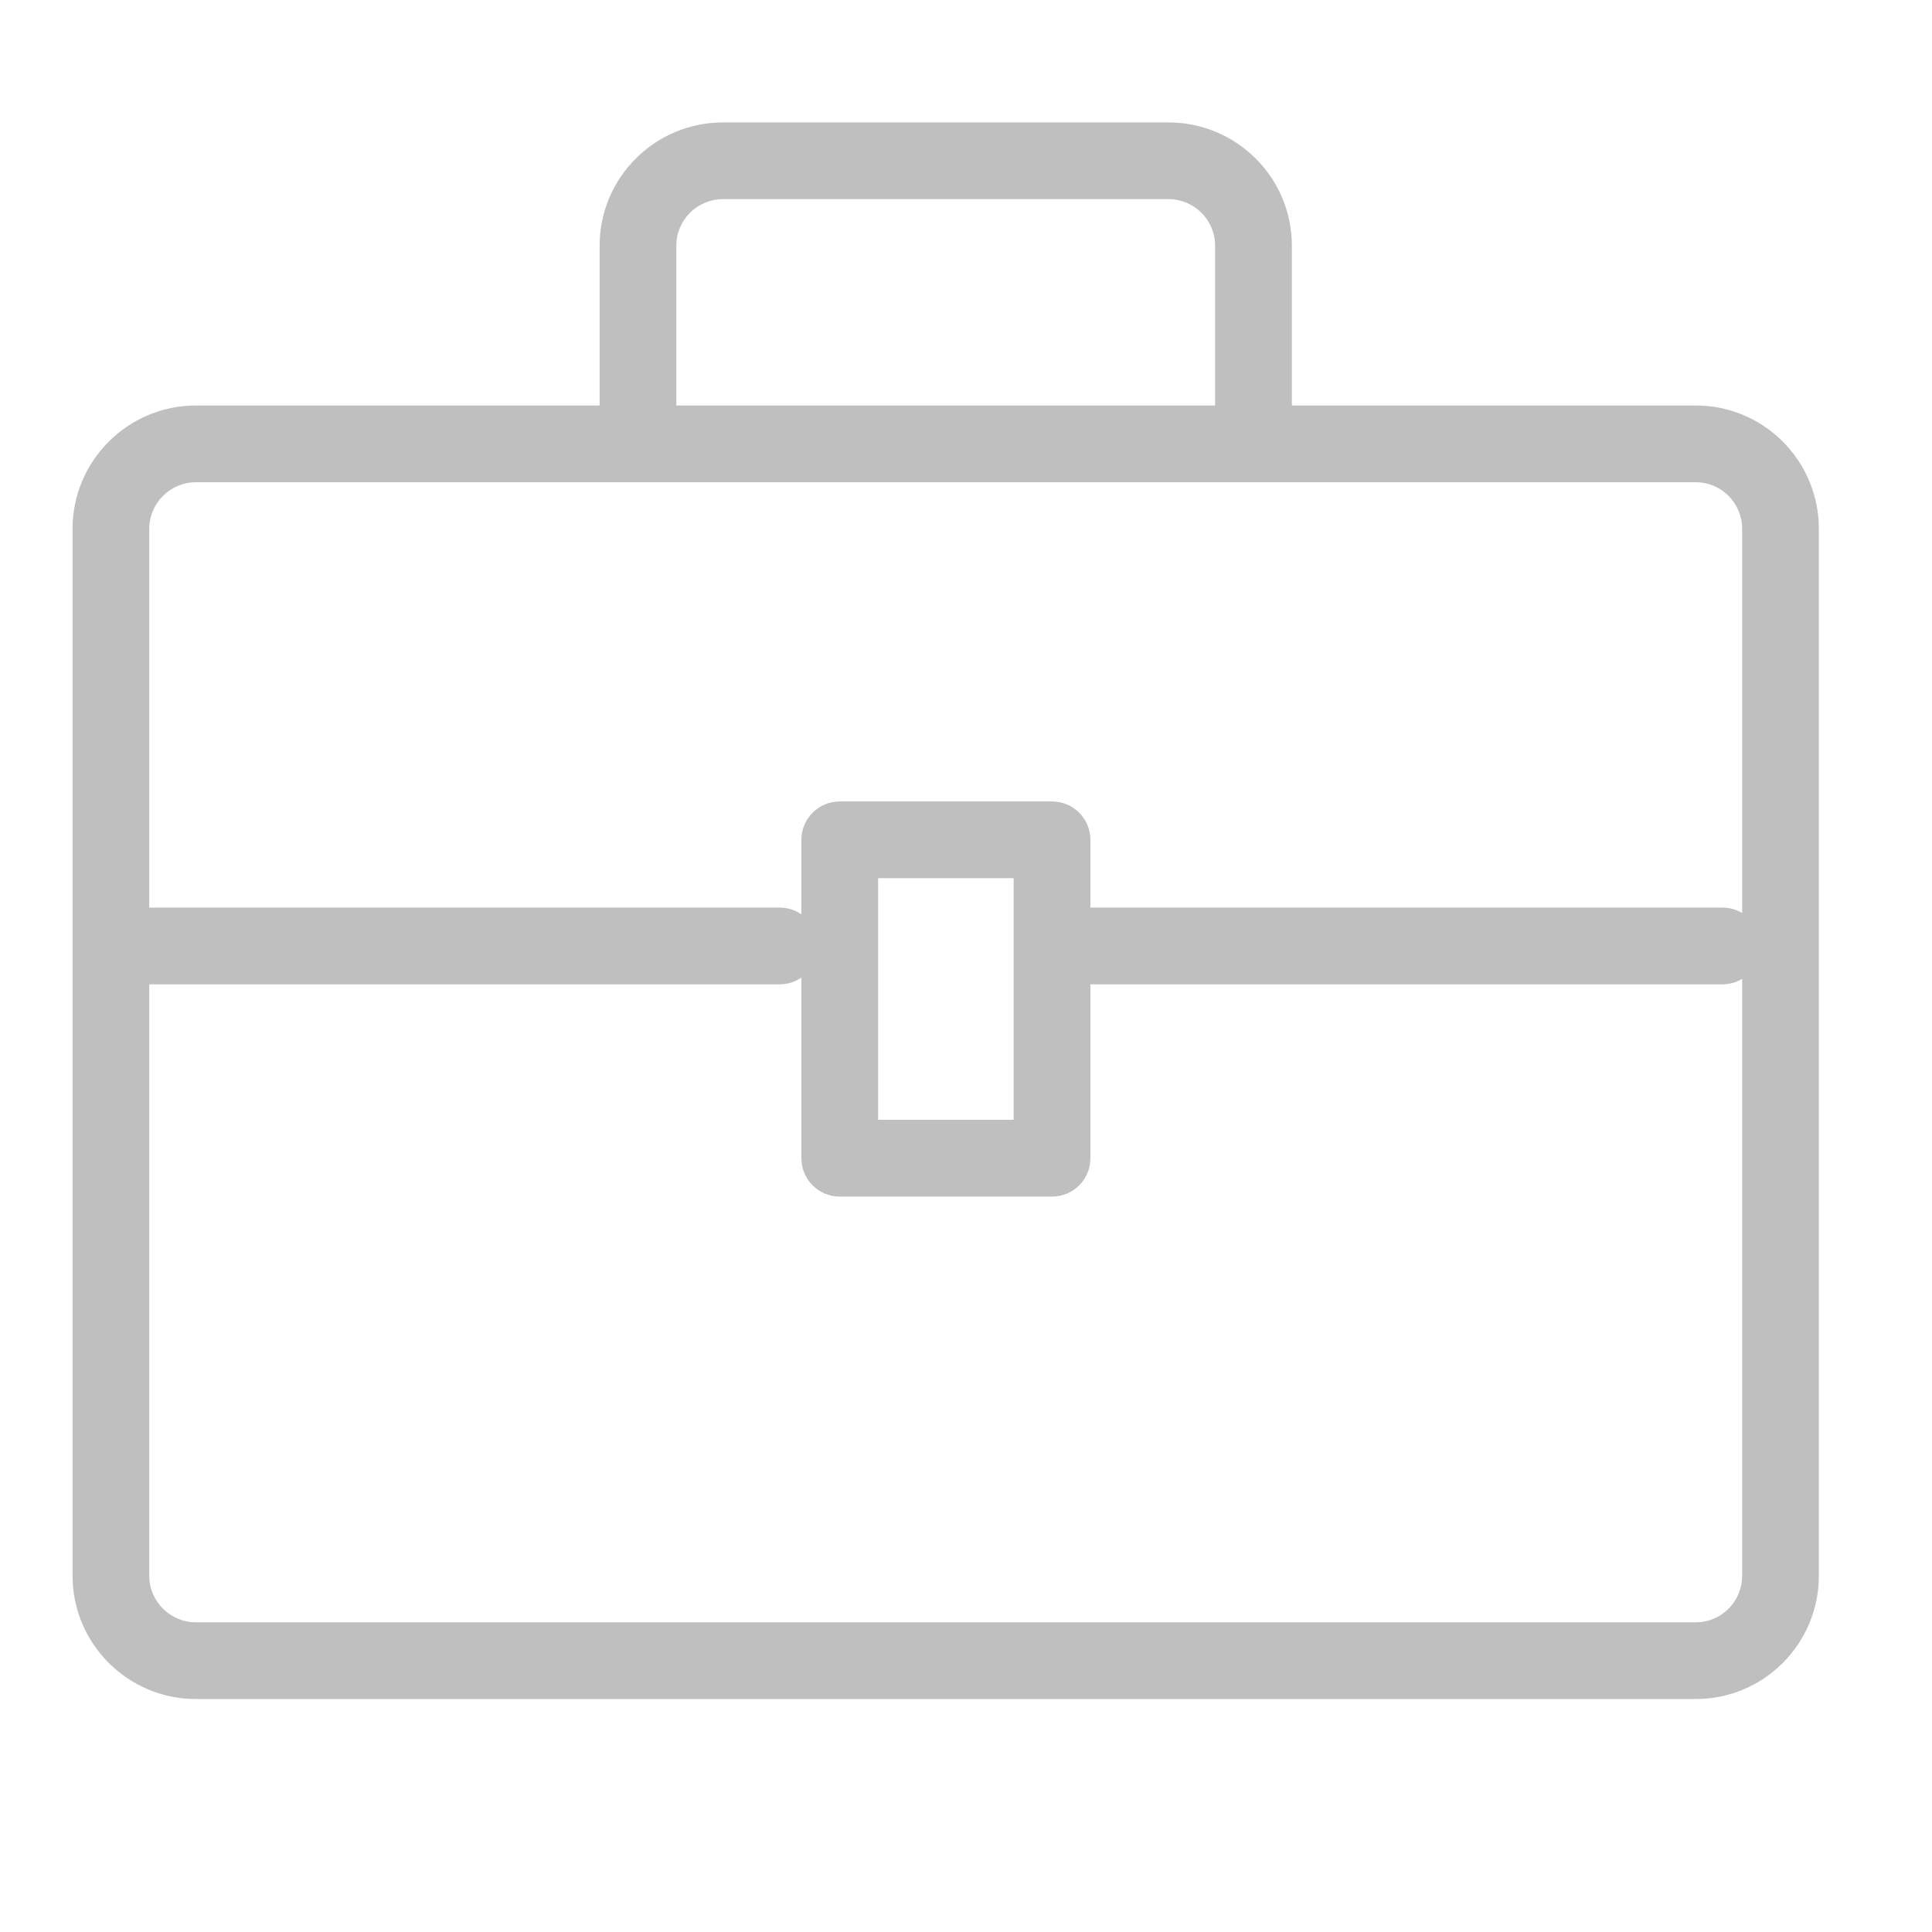
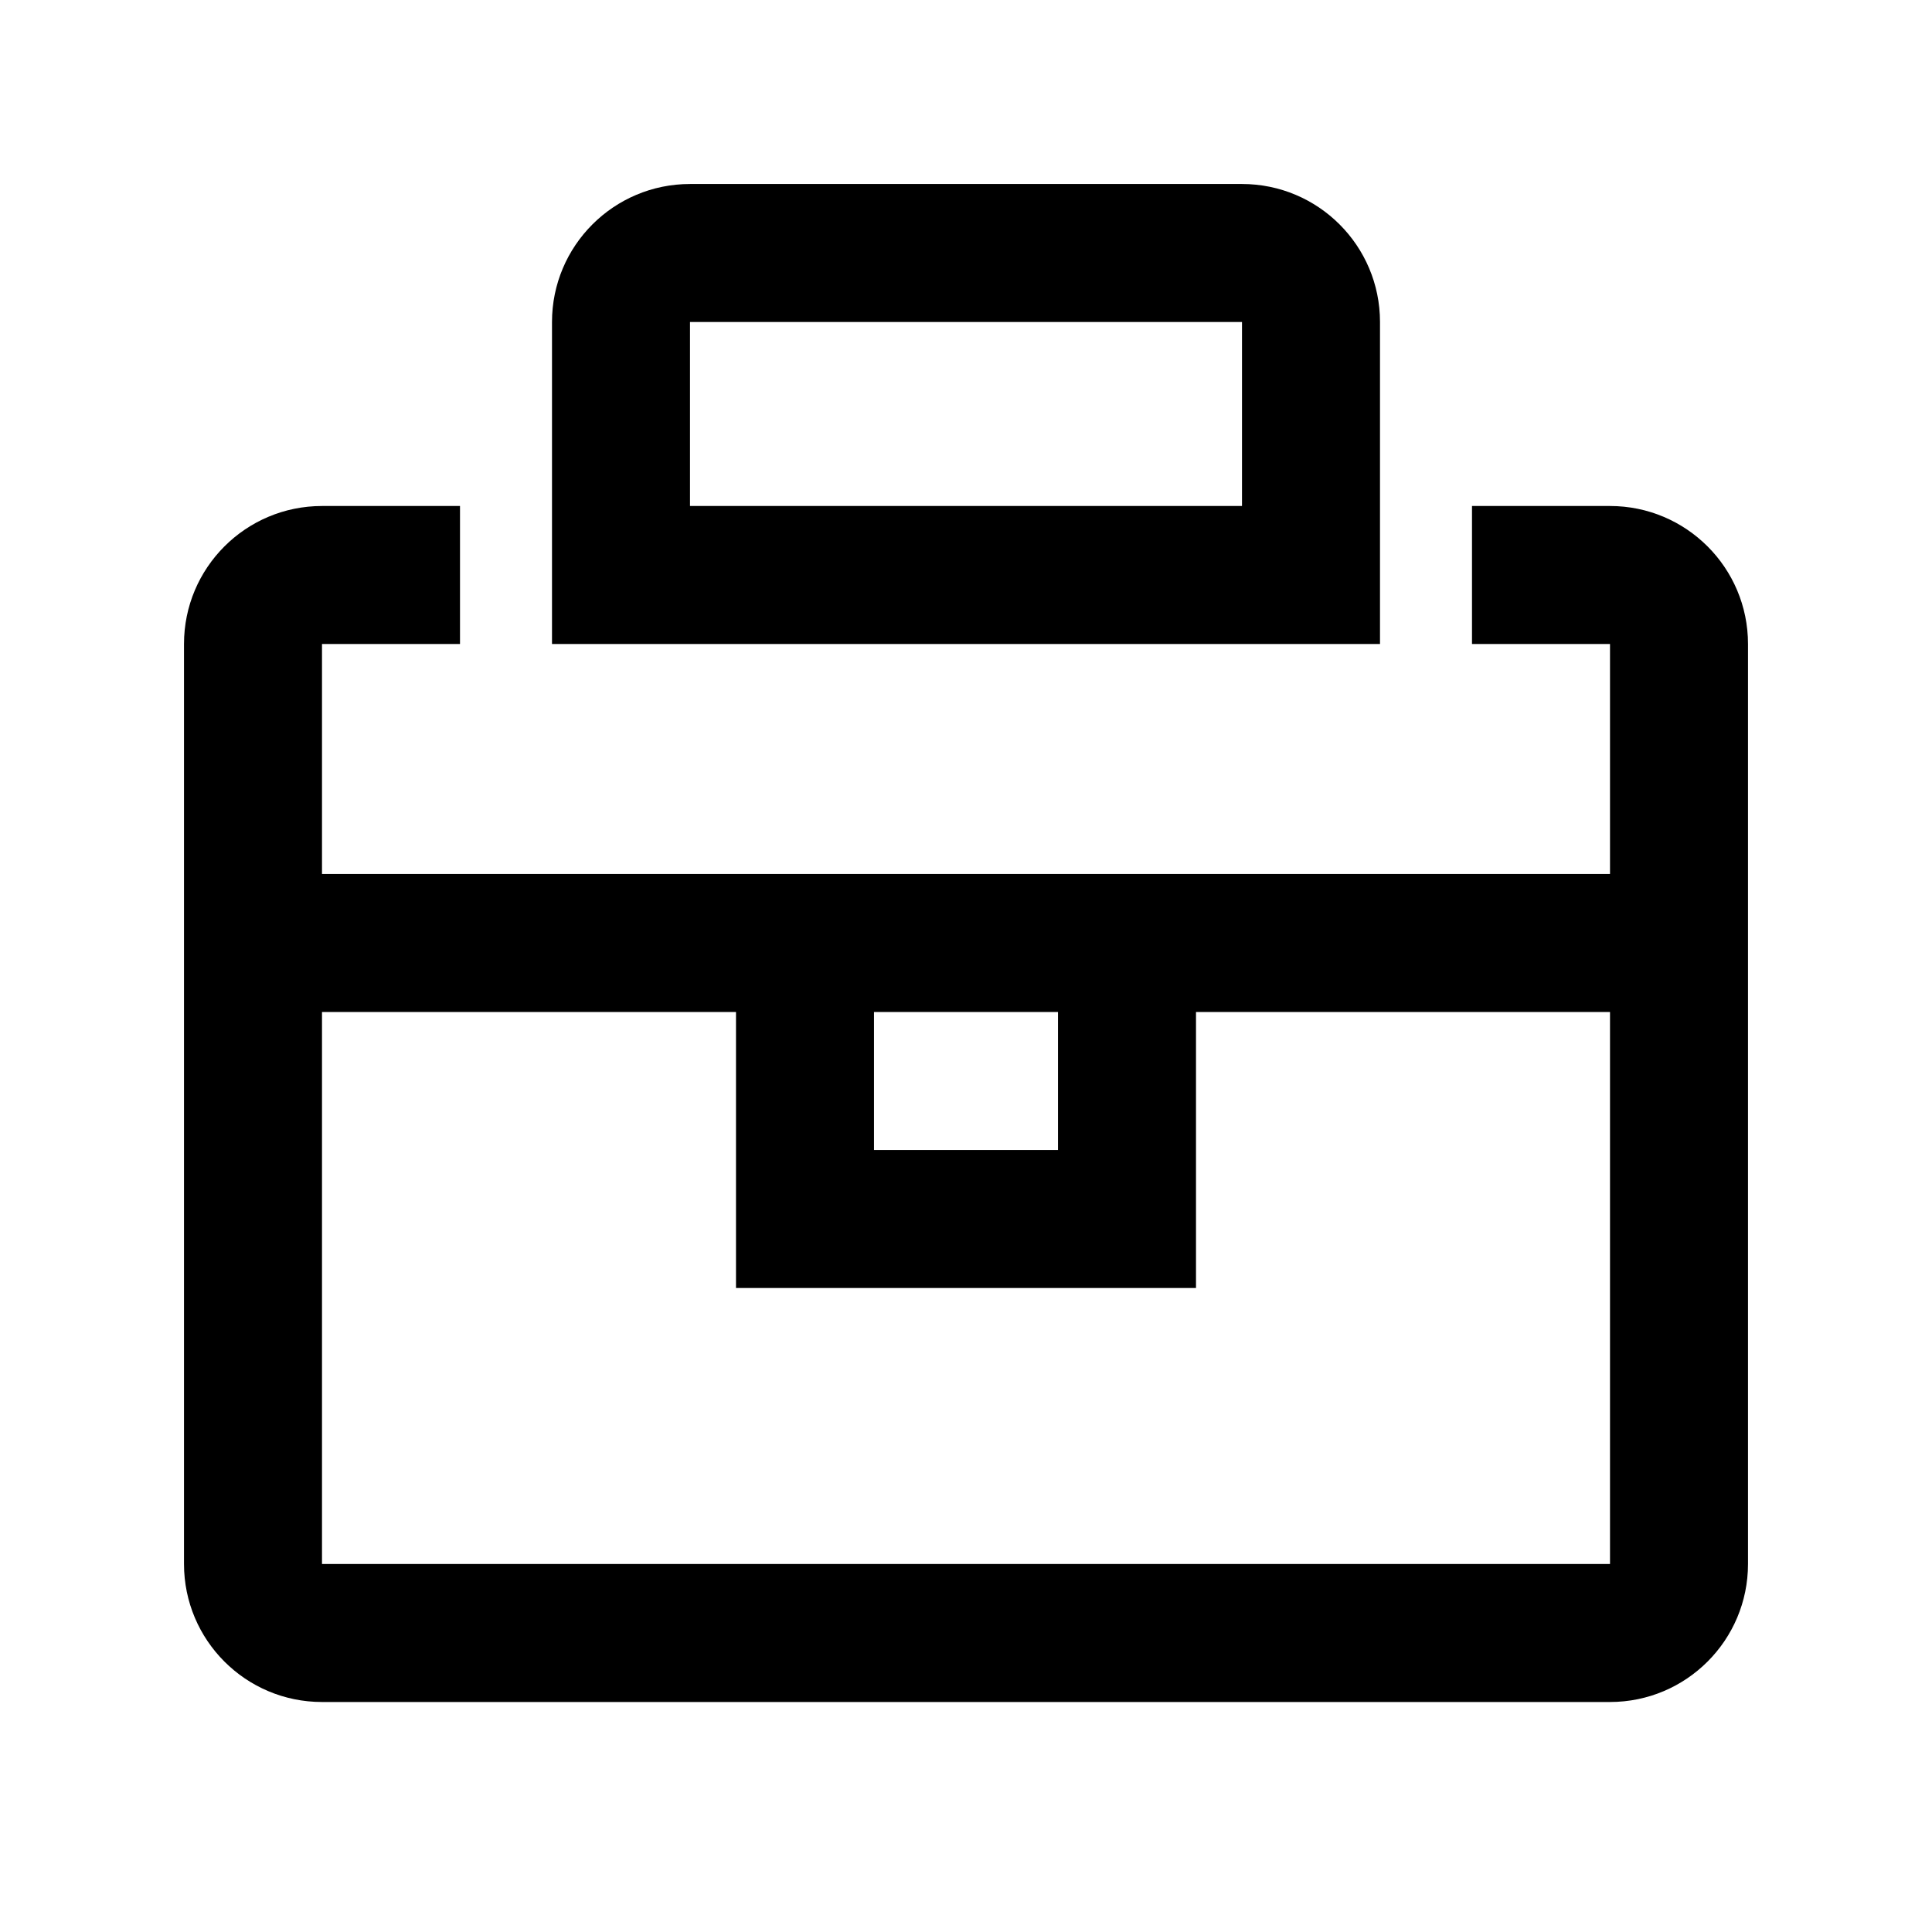
- <svg xmlns="http://www.w3.org/2000/svg" t="1553828490559" class="icon" style="" viewBox="0 0 1024 1024" version="1.1" p-id="1684" width="200" height="200">
-   <defs>
-     <style type="text/css" />
-   </defs>
-   <path d="M898.832 900.518 103.817 900.518c-36.003 0-65.364-29.286-65.364-65.314l0-554.949c0-36.042 29.362-65.327 65.364-65.327l795.016 0c36.003 0 65.199 29.285 65.199 65.327l0 554.949C964.031 871.232 934.835 900.518 898.832 900.518L898.832 900.518zM103.817 255.593c-13.576 0-24.712 11.085-24.712 24.663l0 554.949c0 13.576 11.137 24.663 24.712 24.663l795.016 0c13.577 0 24.547-11.086 24.547-24.663l0-554.949c0-13.577-10.971-24.663-24.547-24.663L103.817 255.593 103.817 255.593zM664.346 251.774c-11.161 0-20.332-9.081-20.332-20.332l0-101.279c0-13.576-11.048-24.624-24.7-24.624L383.182 105.54c-13.576 0-24.713 11.047-24.713 24.624l0 101.279c0 11.252-9.042 20.332-20.332 20.332-11.201 0-20.32-9.081-20.32-20.332l0-101.279c0-35.99 29.324-65.276 65.365-65.276l236.133 0c36.067 0 65.403 29.285 65.403 65.276l0 101.279C684.717 242.694 675.636 251.774 664.346 251.774L664.346 251.774zM413.233 521.726 75.694 521.726c-11.163 0-20.333-9.118-20.333-20.357 0-11.252 9.17-20.332 20.333-20.332l337.539 0c11.278 0 20.32 9.081 20.32 20.332C433.553 512.608 424.511 521.726 413.233 521.726L413.233 521.726zM912.894 521.726 575.368 521.726c-11.213 0-20.332-9.118-20.332-20.357 0-11.252 9.119-20.332 20.332-20.332l337.526 0c11.29 0 20.332 9.081 20.332 20.332C933.226 512.608 924.184 521.726 912.894 521.726L912.894 521.726zM557.563 634.218 445.085 634.218c-11.213 0-20.332-9.08-20.332-20.331l0-168.764c0-11.251 9.119-20.332 20.332-20.332l112.479 0c11.29 0 20.371 9.081 20.371 20.332l0 168.764C577.934 625.138 568.853 634.218 557.563 634.218L557.563 634.218zM465.418 593.515l71.828 0L537.245 465.455l-71.828 0L465.418 593.515 465.418 593.515z" p-id="1685" fill="#bfbfbf" />
+ <svg xmlns="http://www.w3.org/2000/svg" t="1741338329262" class="icon" viewBox="0 0 1024 1024" version="1.1" p-id="10511" width="200" height="200">
+   <path d="M243.81 268.19v73.143H170.667v121.905h682.667v-121.905h-73.143v-73.143h73.143a73.143 73.143 0 0 1 73.143 73.143v487.619a73.143 73.143 0 0 1-73.143 73.143H170.667a73.143 73.143 0 0 1-73.143-73.143V341.333a73.143 73.143 0 0 1 73.143-73.143h73.143z m609.524 268.19h-219.429v146.286H390.095v-146.286H170.667v292.571h682.667V536.381z m-292.571 0h-97.524v73.143h97.524v-73.143z m97.524-438.857a73.143 73.143 0 0 1 73.143 73.143v170.667H292.571V170.667a73.143 73.143 0 0 1 73.143-73.143h292.571z m0 73.143H365.714v97.524h292.571V170.667z" p-id="10512" />
</svg>
